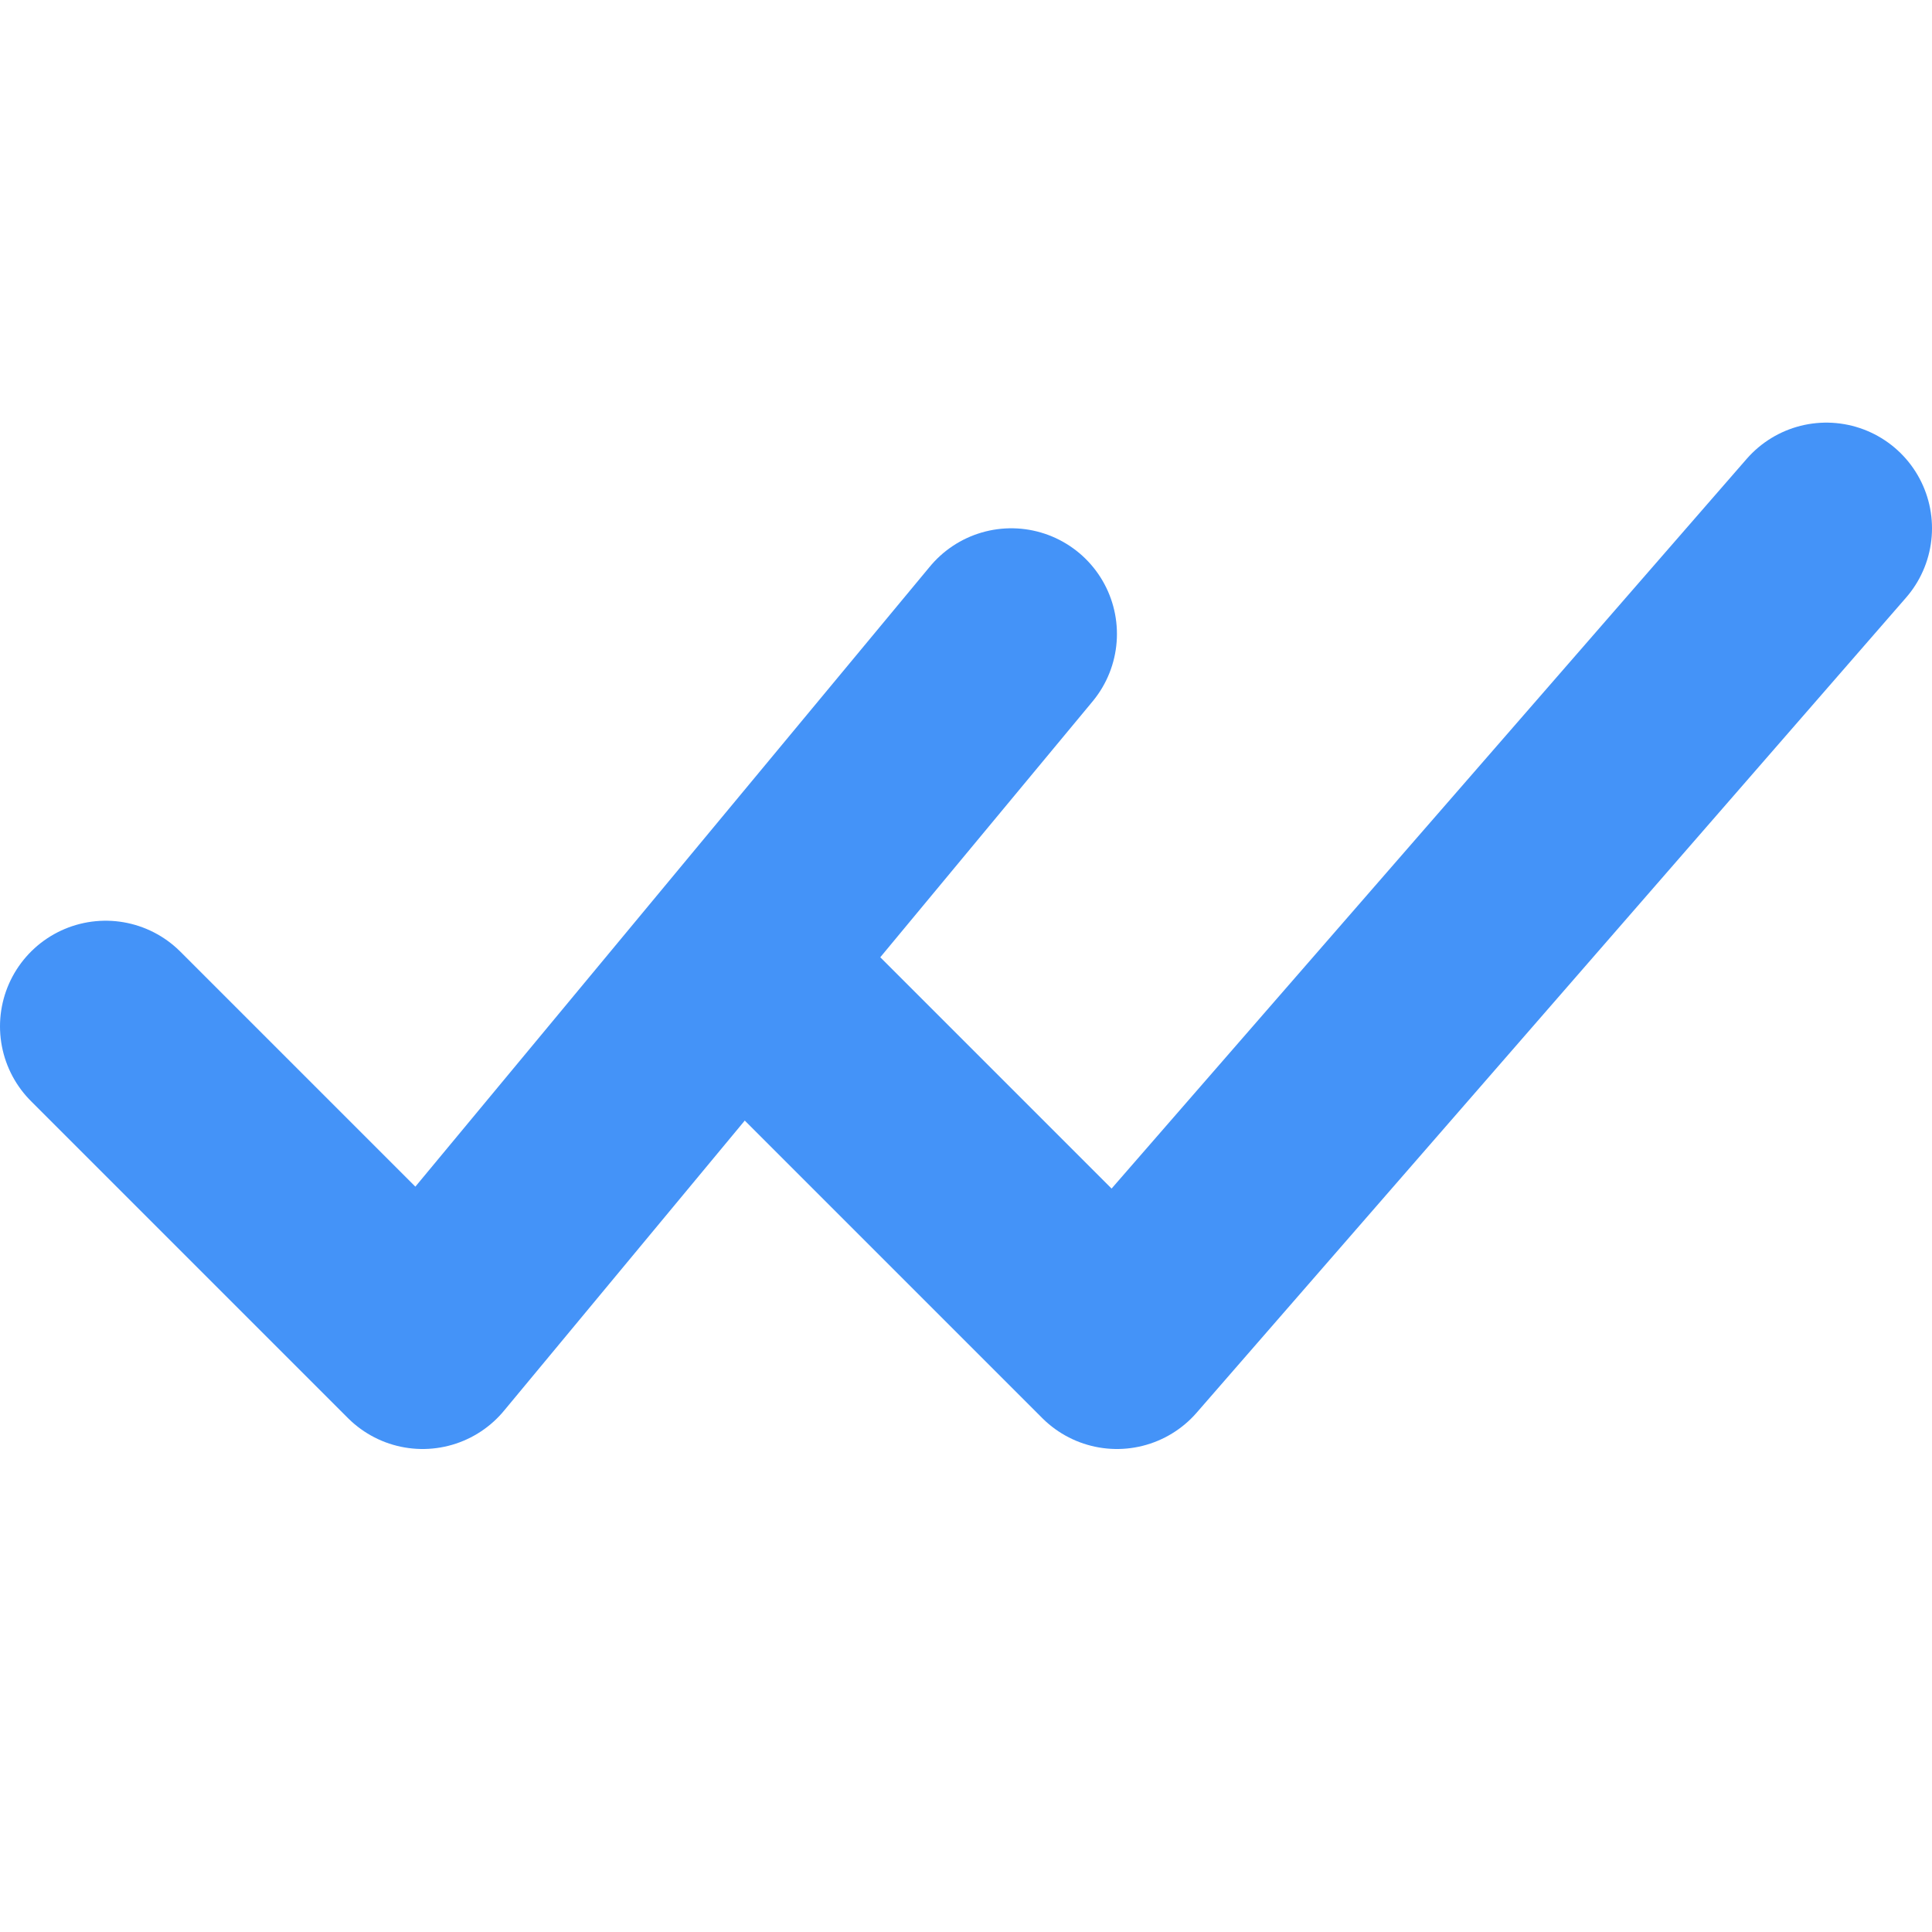
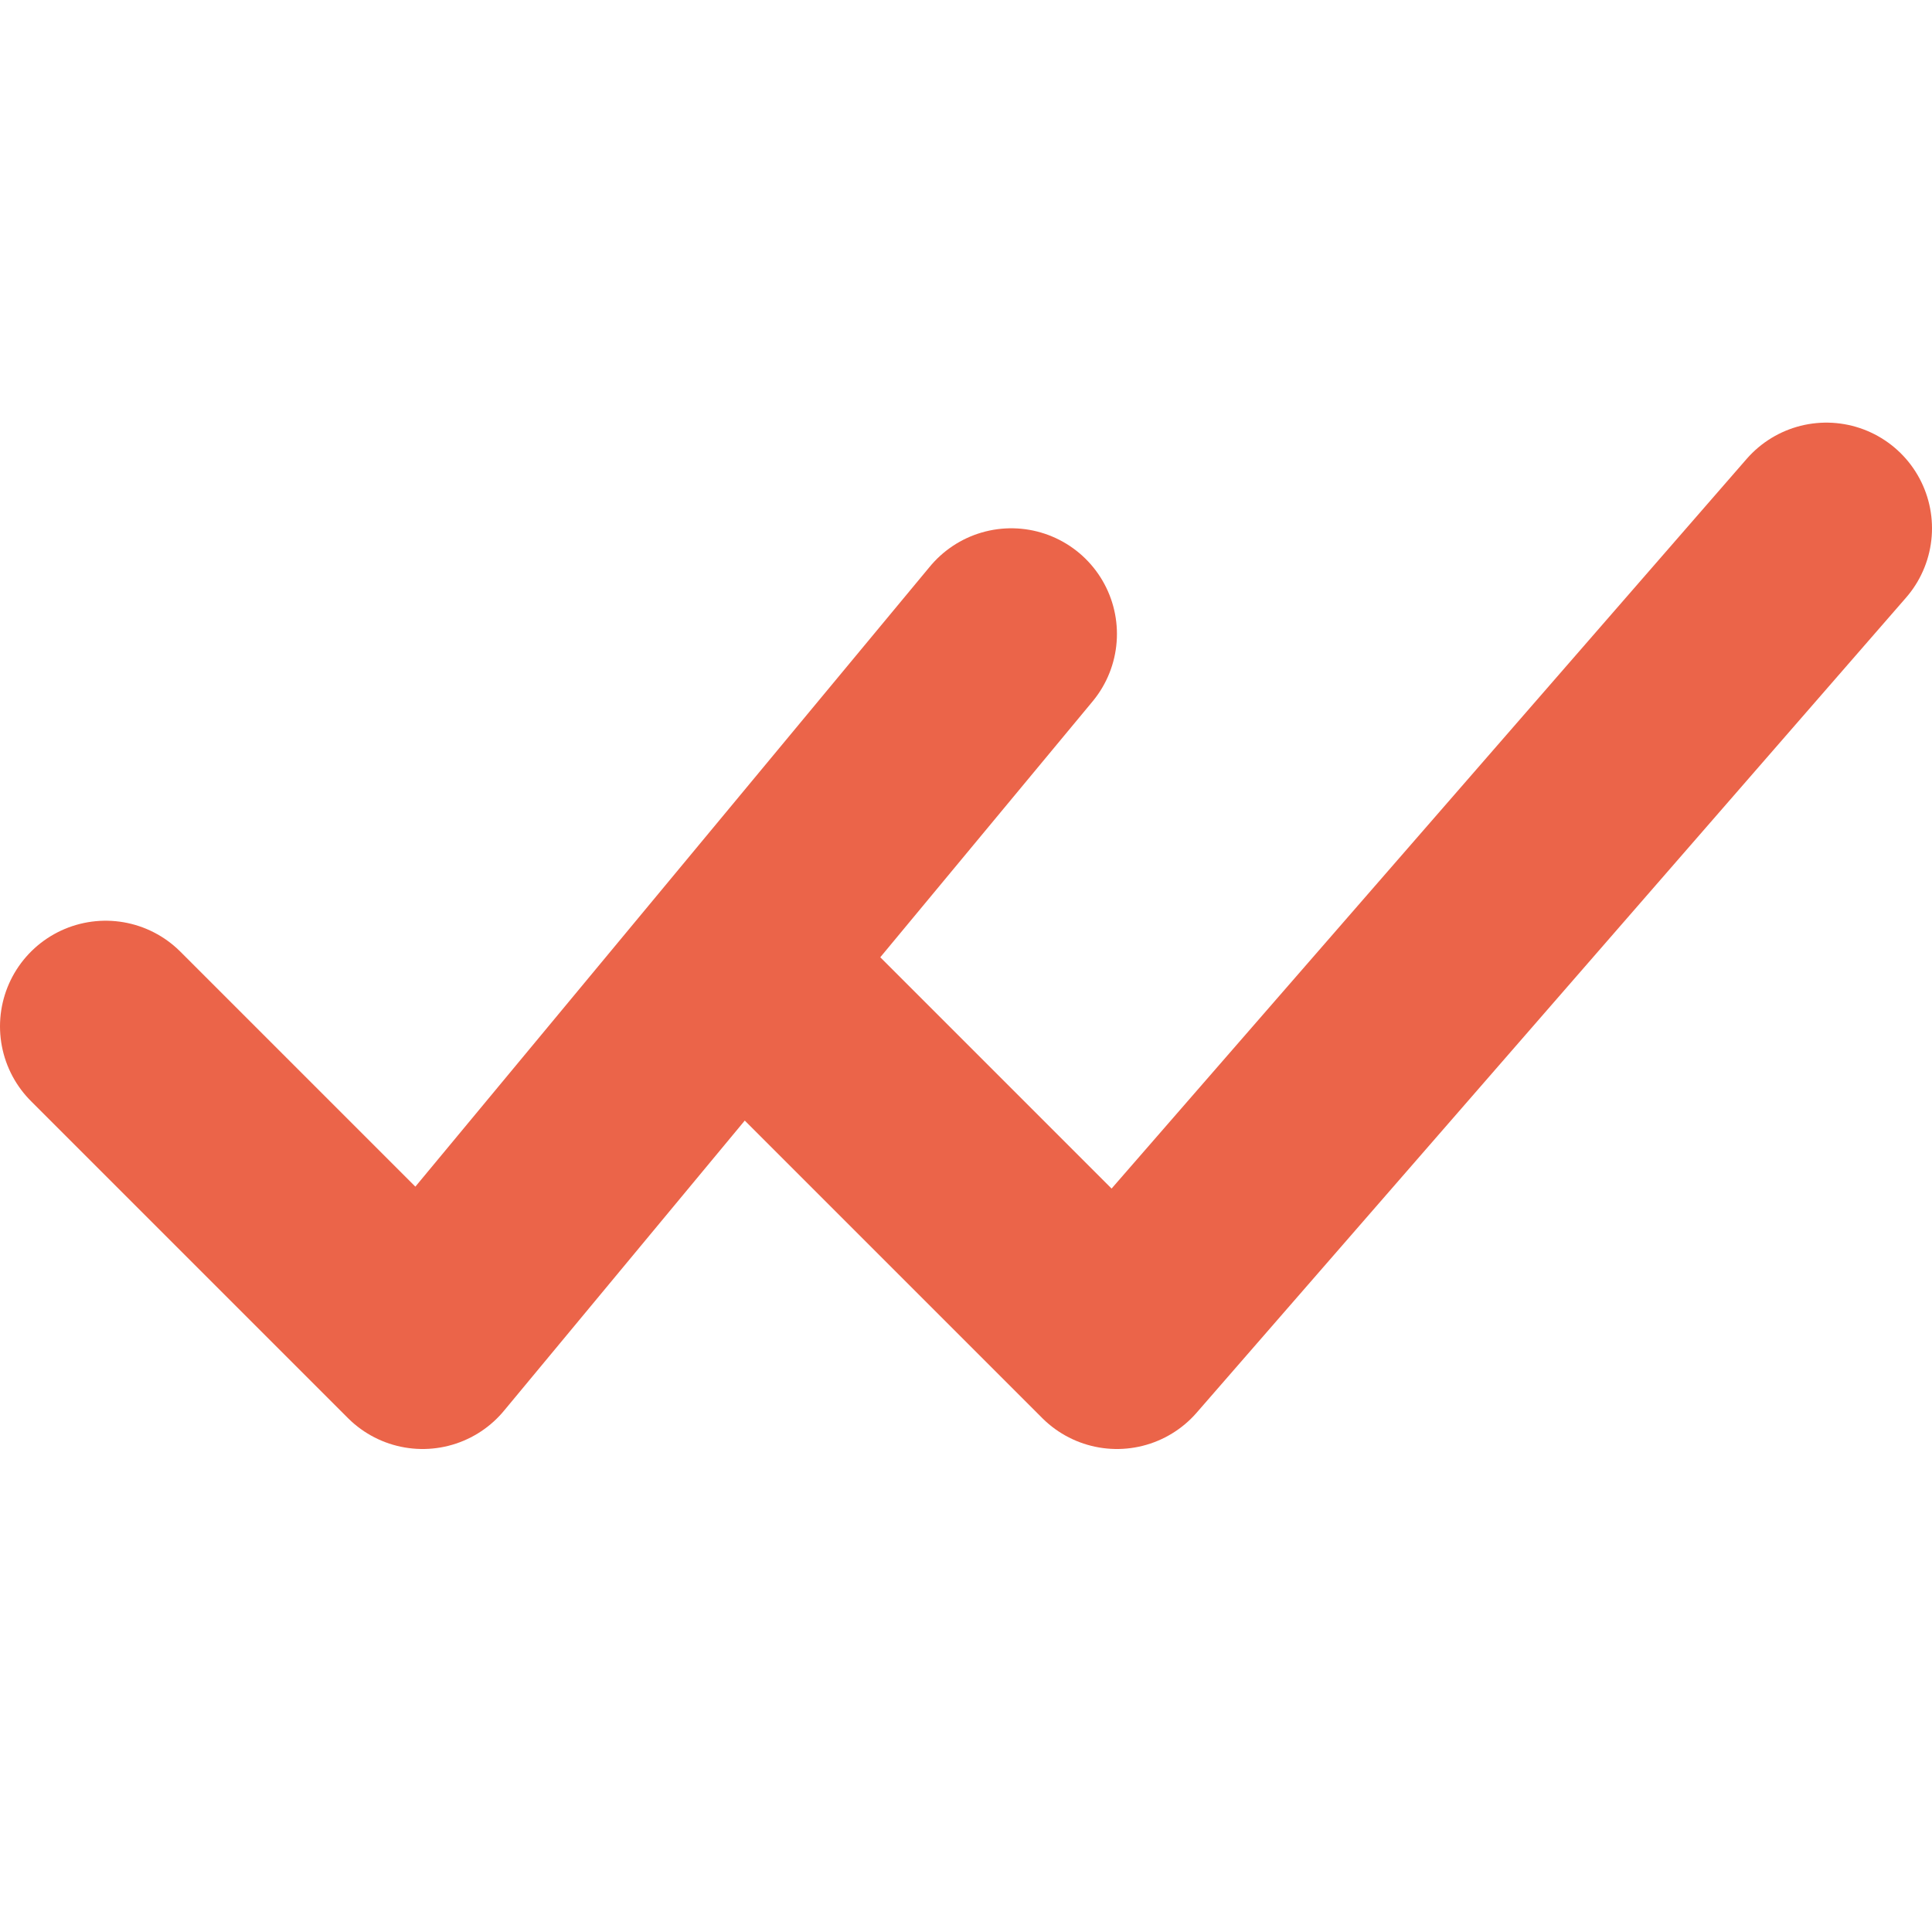
<svg xmlns="http://www.w3.org/2000/svg" viewBox="0 0 512 512">
-   <path fill="none" stroke="#4493f8" stroke-width="56" stroke-linecap="round" stroke-linejoin="round" d="M28 272l84 84L268 168" />
-   <path fill="none" stroke="#4493f8" stroke-width="56" stroke-linecap="round" stroke-linejoin="round" d="M212 272l84 84L484 140" />
+   <path fill="none" stroke="#EB6449" stroke-width="56" stroke-linecap="round" stroke-linejoin="round" d="M28 272l84 84L268 168" />
+   <path fill="none" stroke="#EB6449" stroke-width="56" stroke-linecap="round" stroke-linejoin="round" d="M212 272l84 84L484 140" />
</svg>
